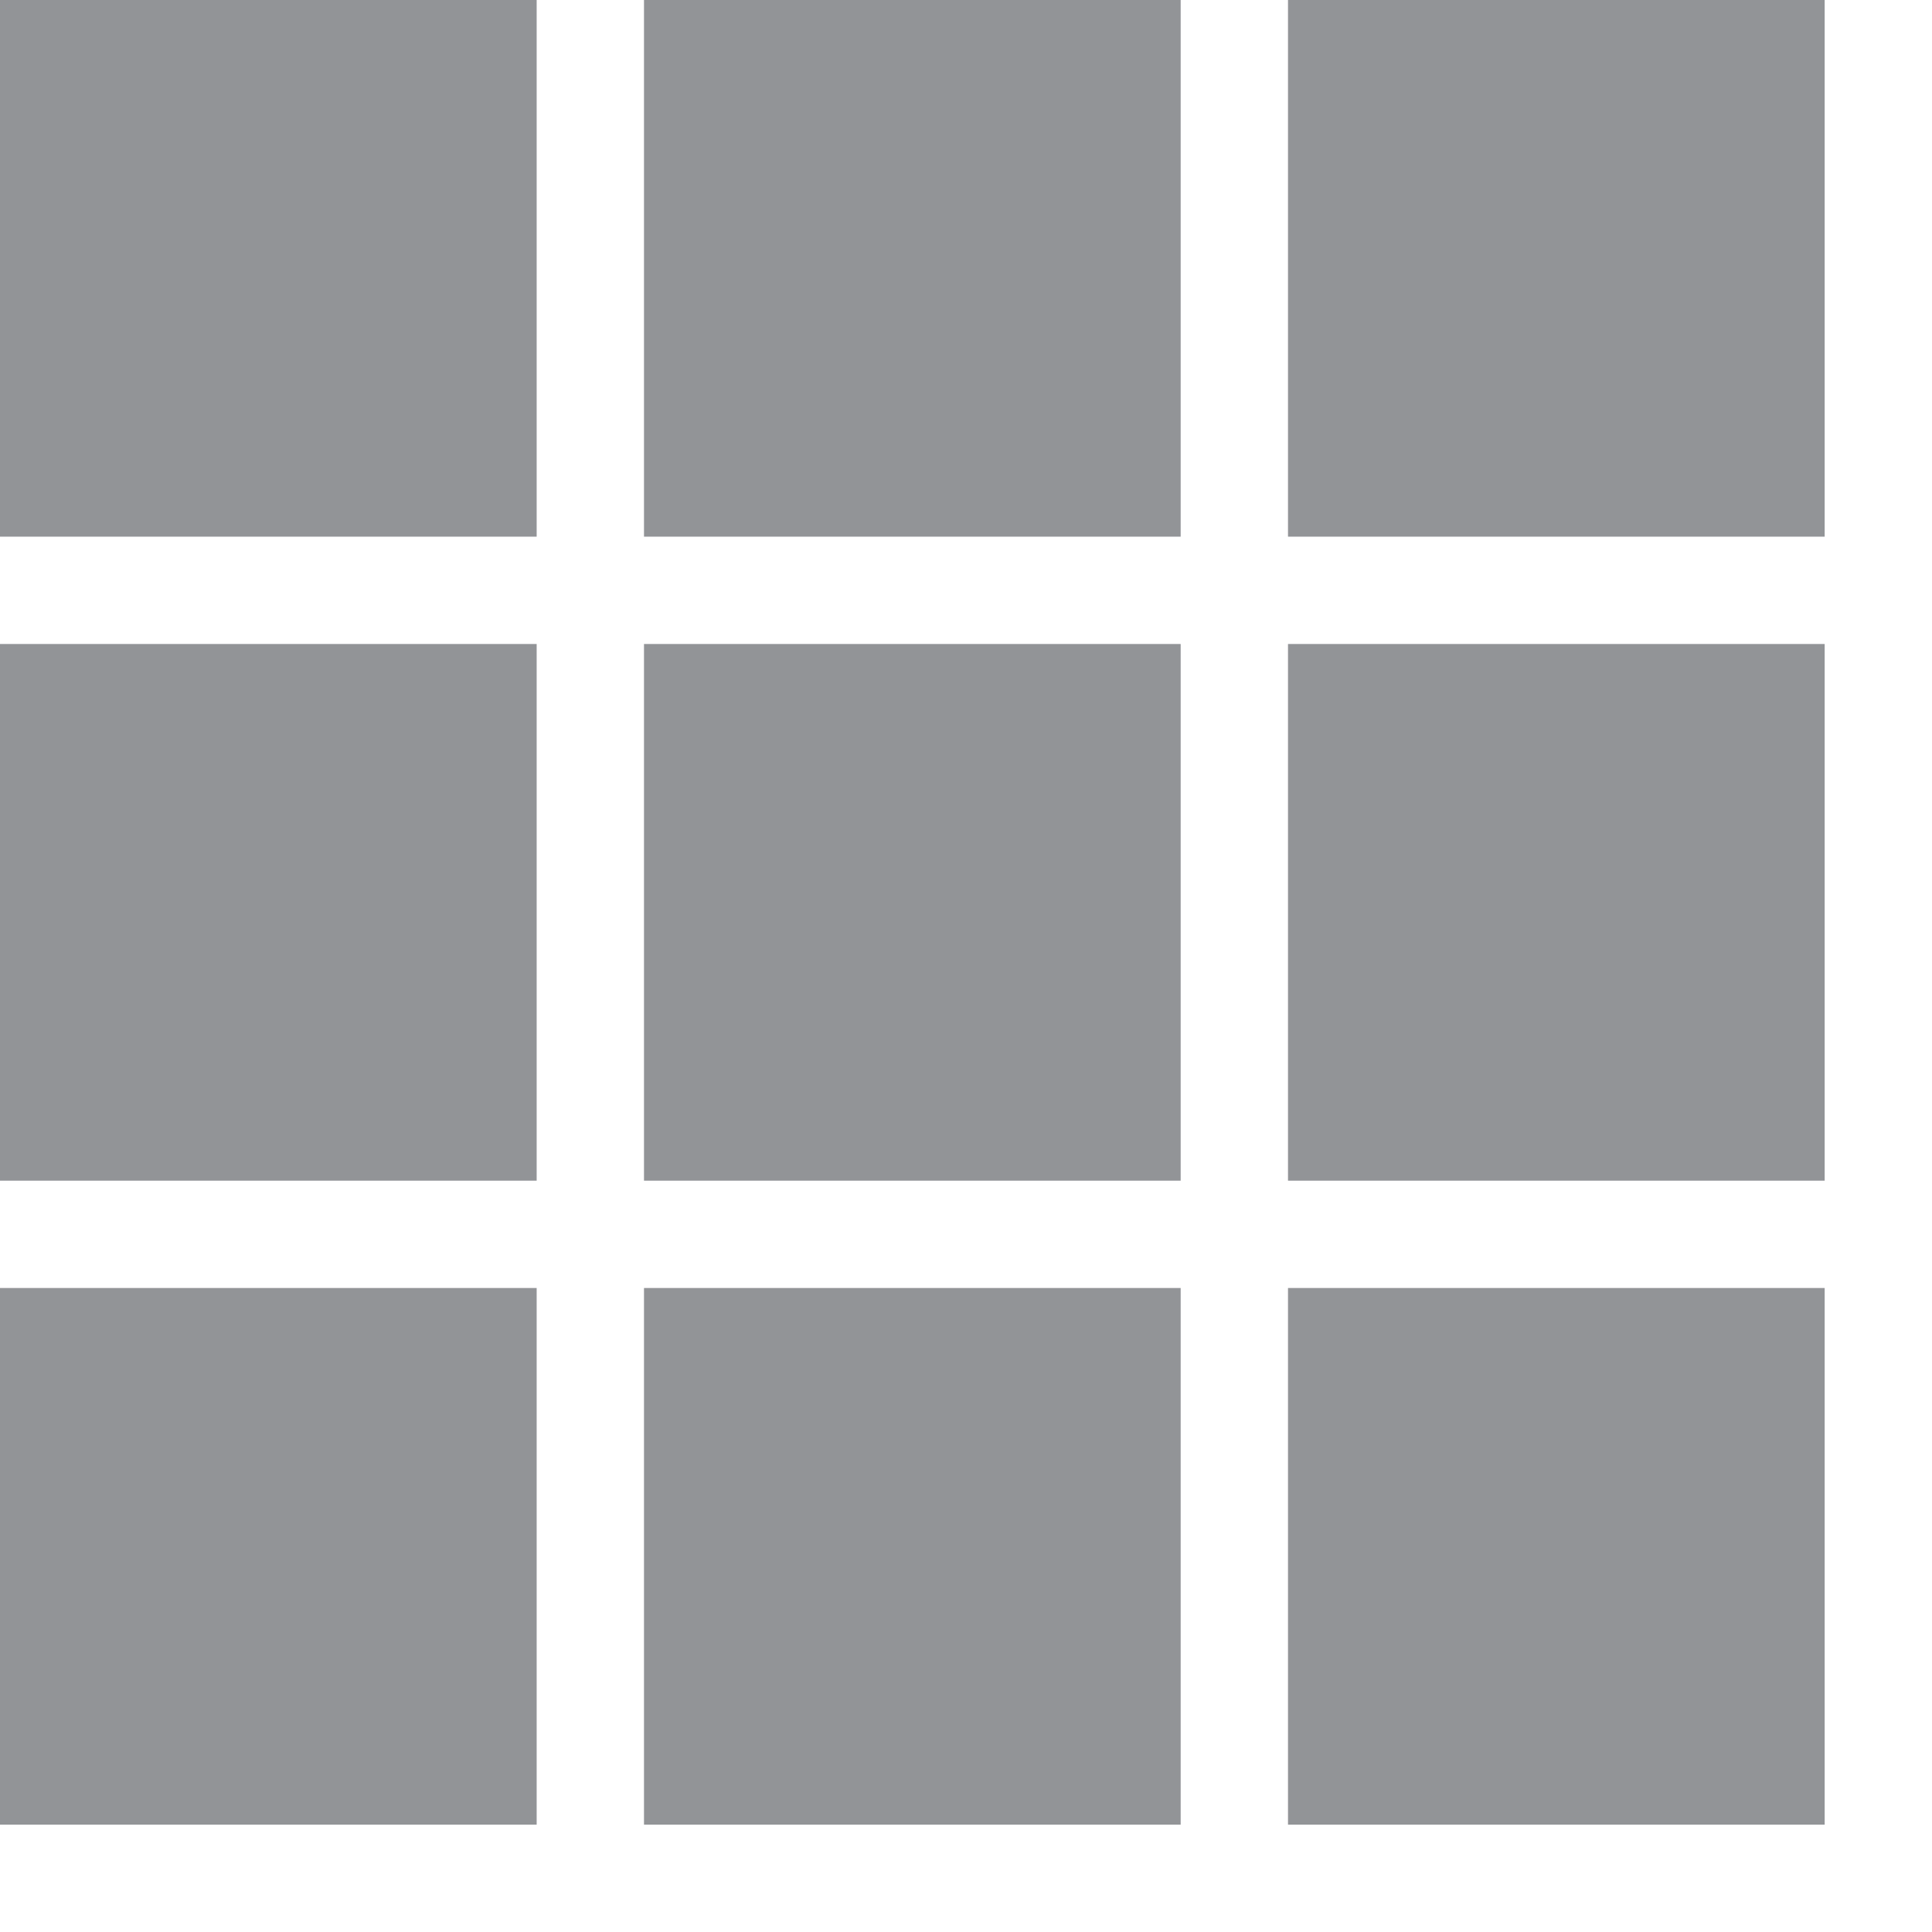
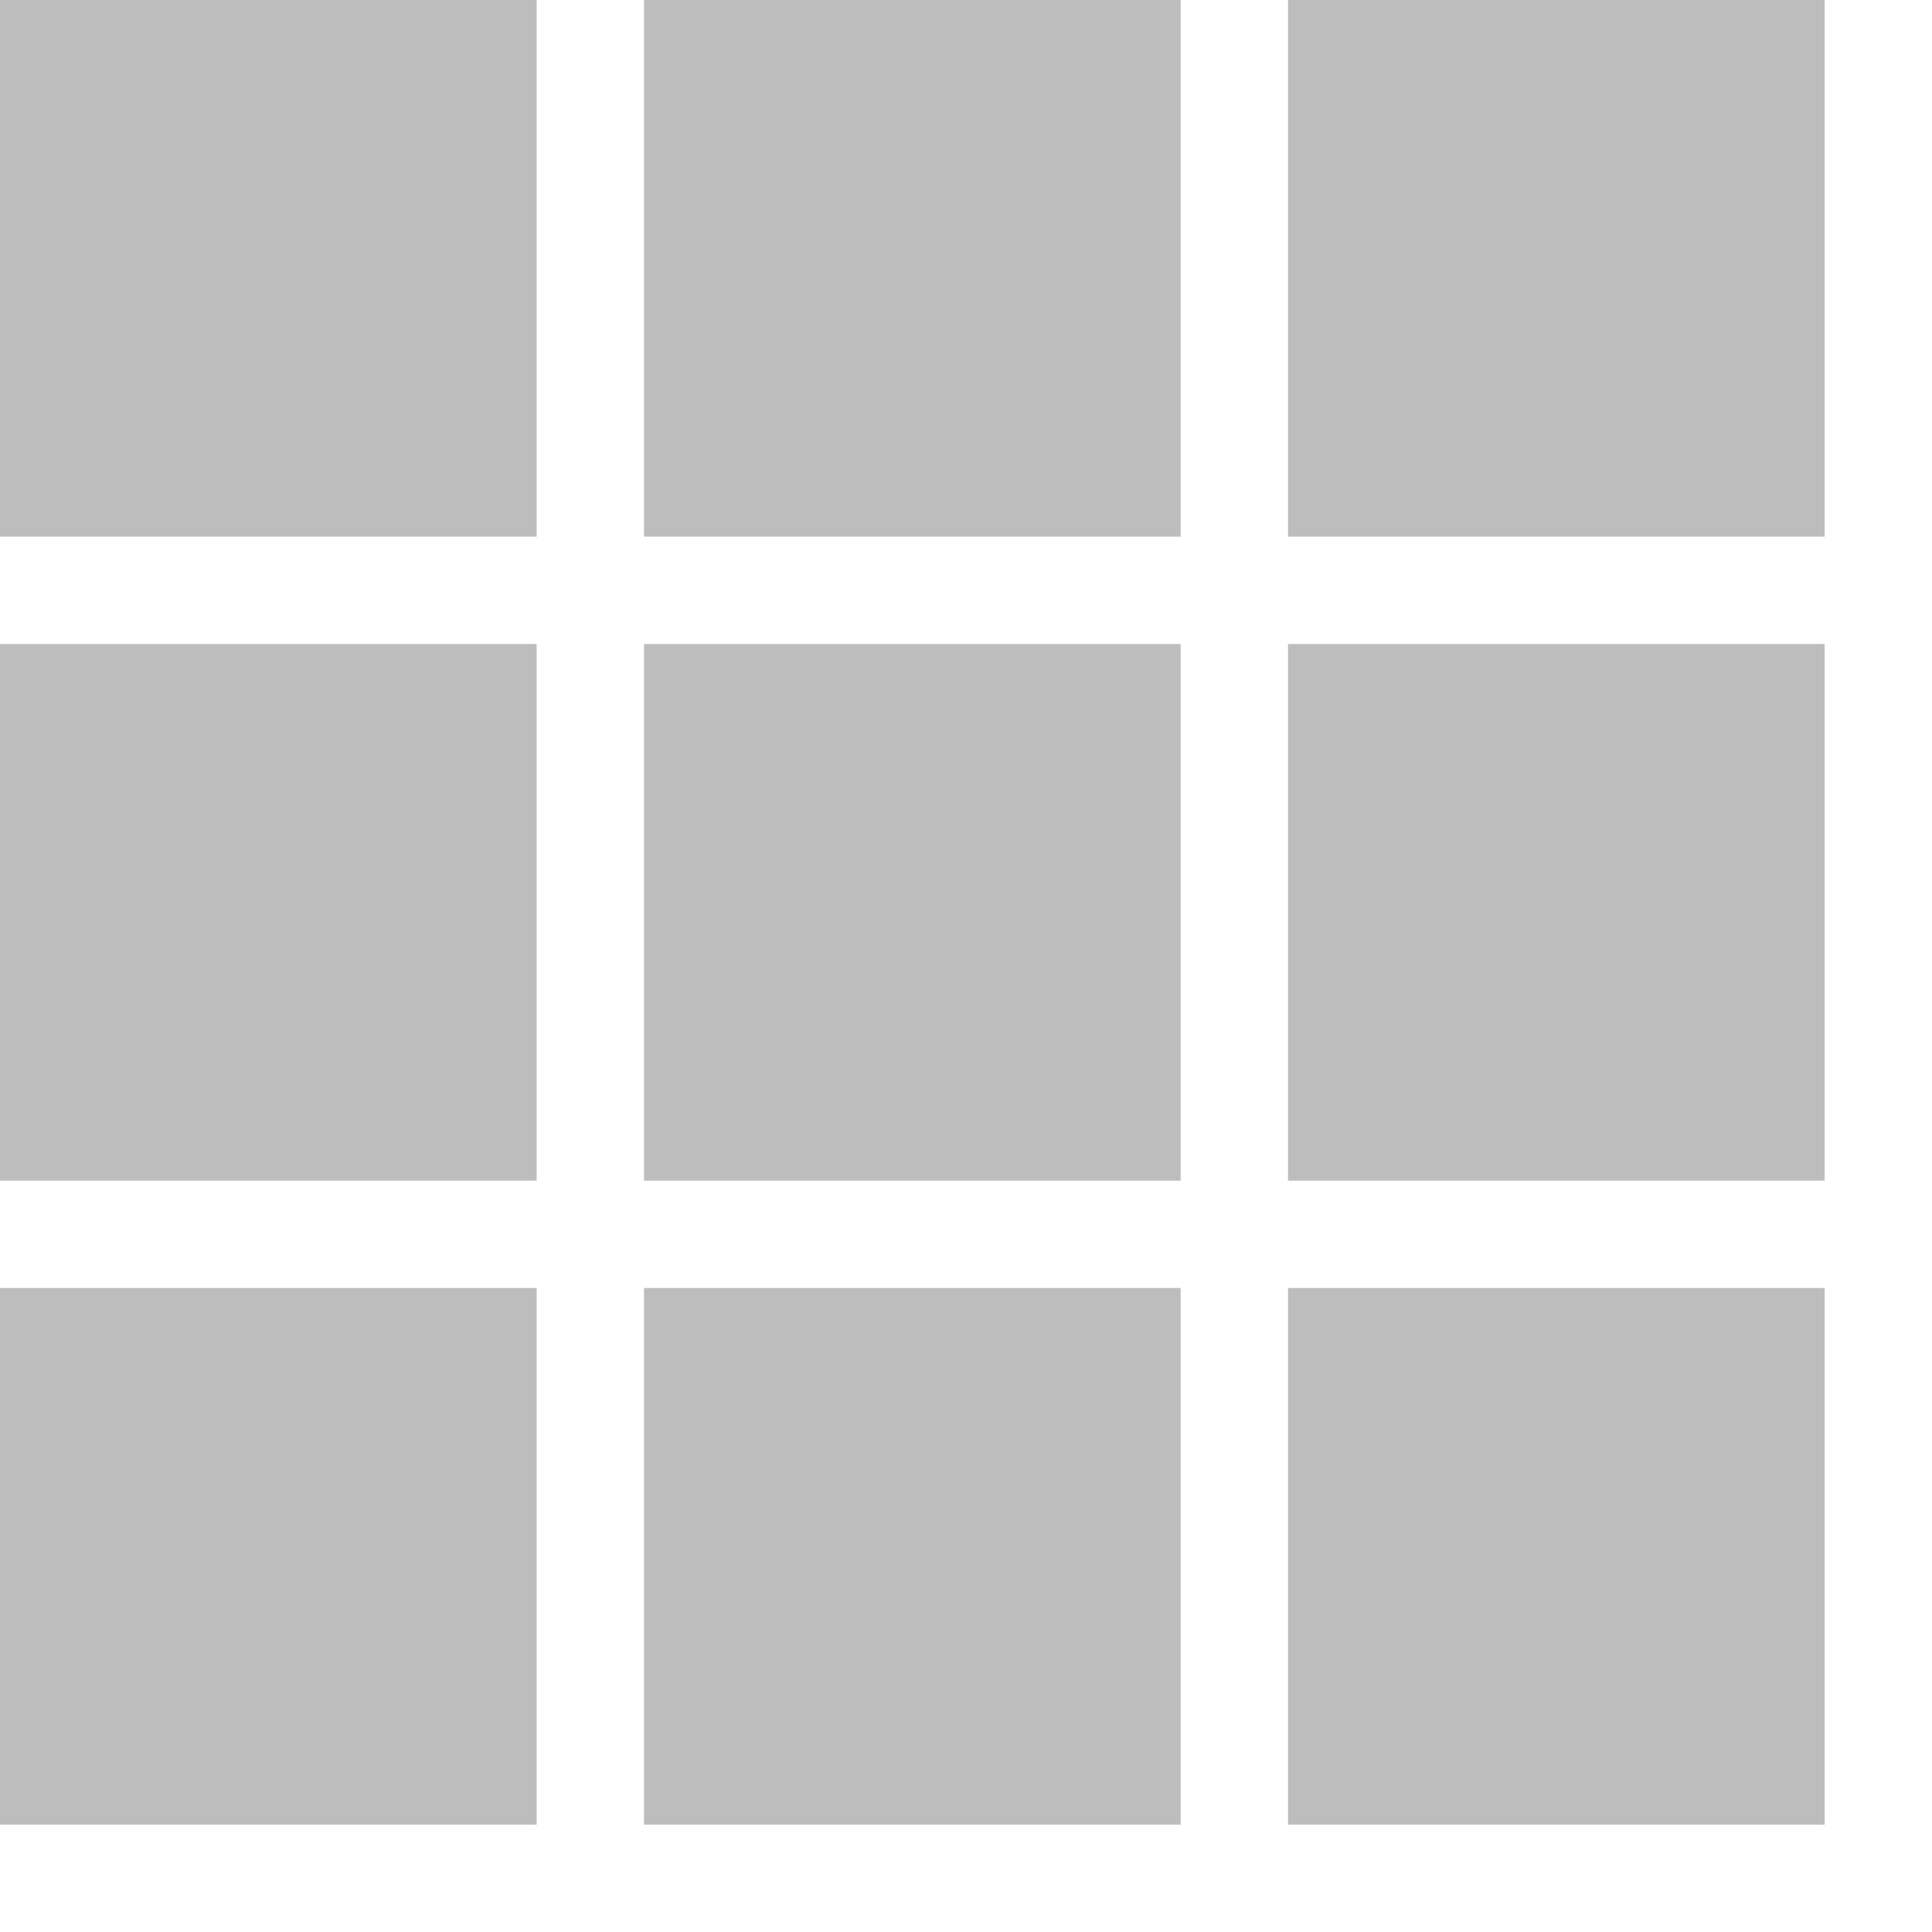
<svg xmlns="http://www.w3.org/2000/svg" width="18" height="18" viewBox="47.5 -20.5 18 18" enable-background="new 47.5 -20.5 18 18">
-   <path fill="#929497" d="M59.5-8.5h5v5h-5zm-6 0h5v5h-5zm-6 0h5v5h-5zm12-6h5v5h-5zm-6 0h5v5h-5zm-6 0h5v5h-5zm12-6h5v5h-5zm-6 0h5v5h-5zm-6 0h5v5h-5z" />
+   <path fill="#bdbdbd" d="M59.5-8.5h5v5h-5zm-6 0h5v5h-5zm-6 0h5v5h-5zm12-6h5v5h-5zm-6 0h5v5h-5zm-6 0h5v5h-5zm12-6h5v5h-5zm-6 0h5v5h-5zm-6 0h5v5h-5z" />
</svg>
